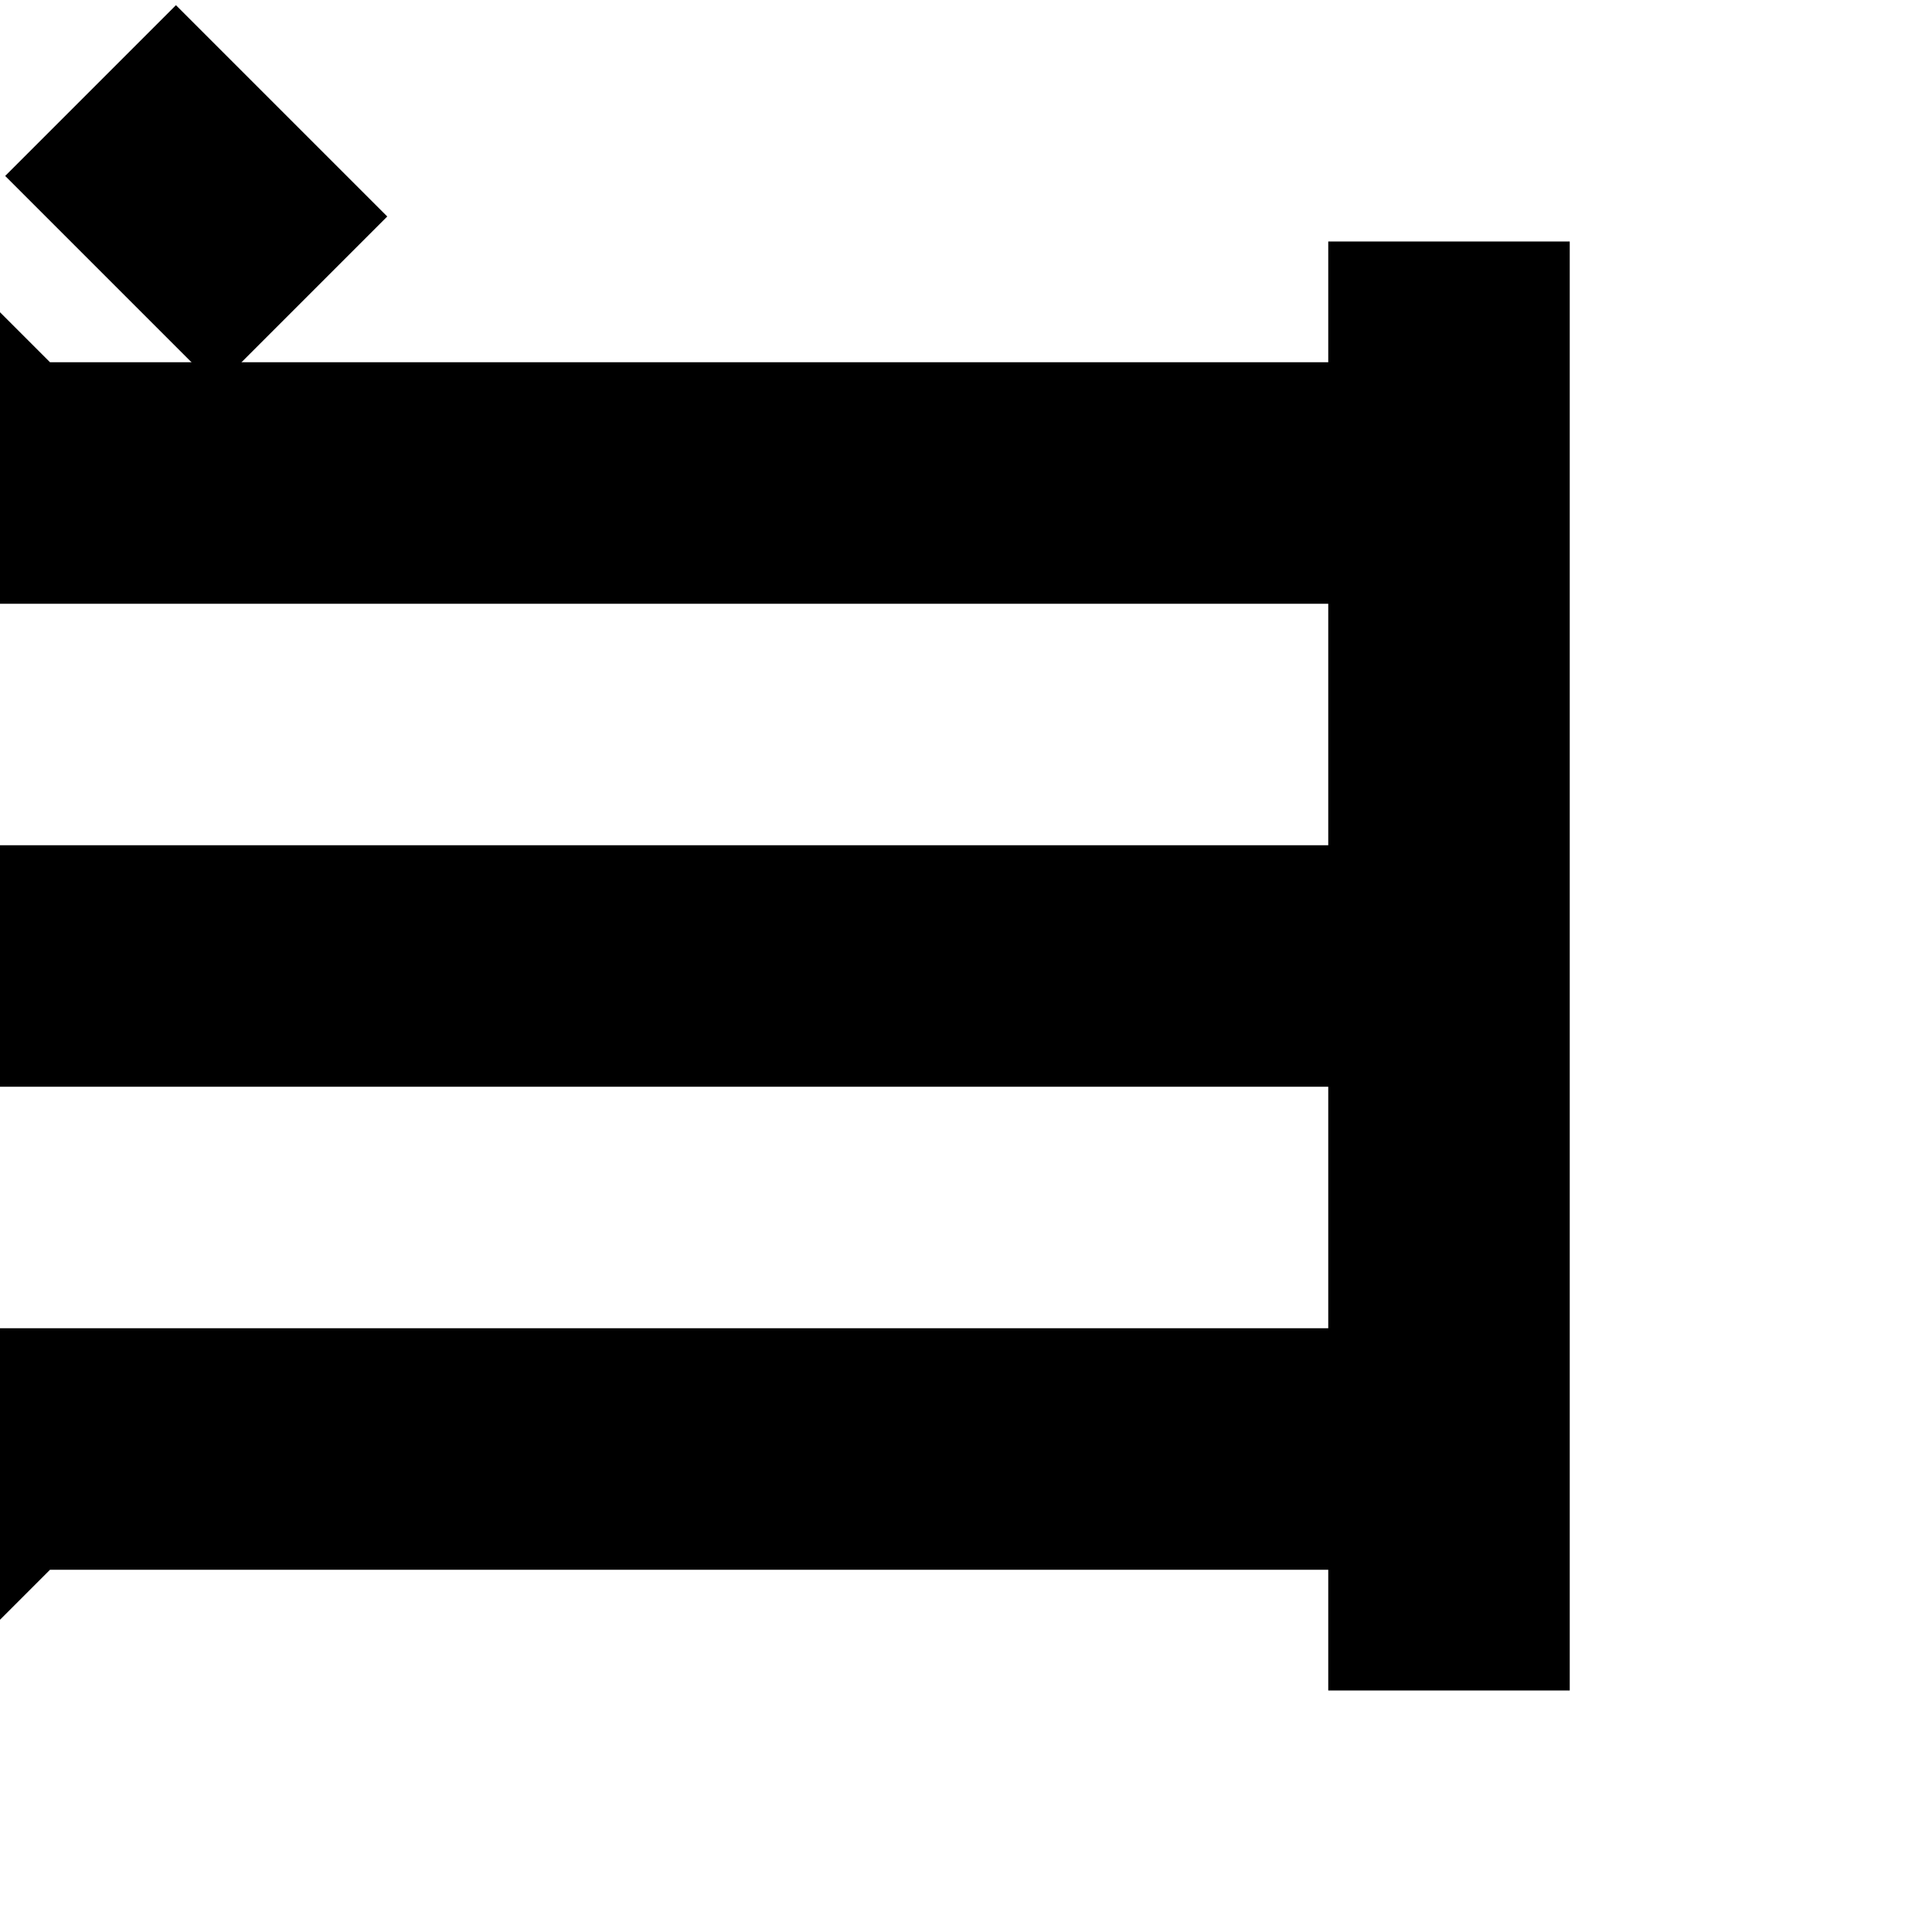
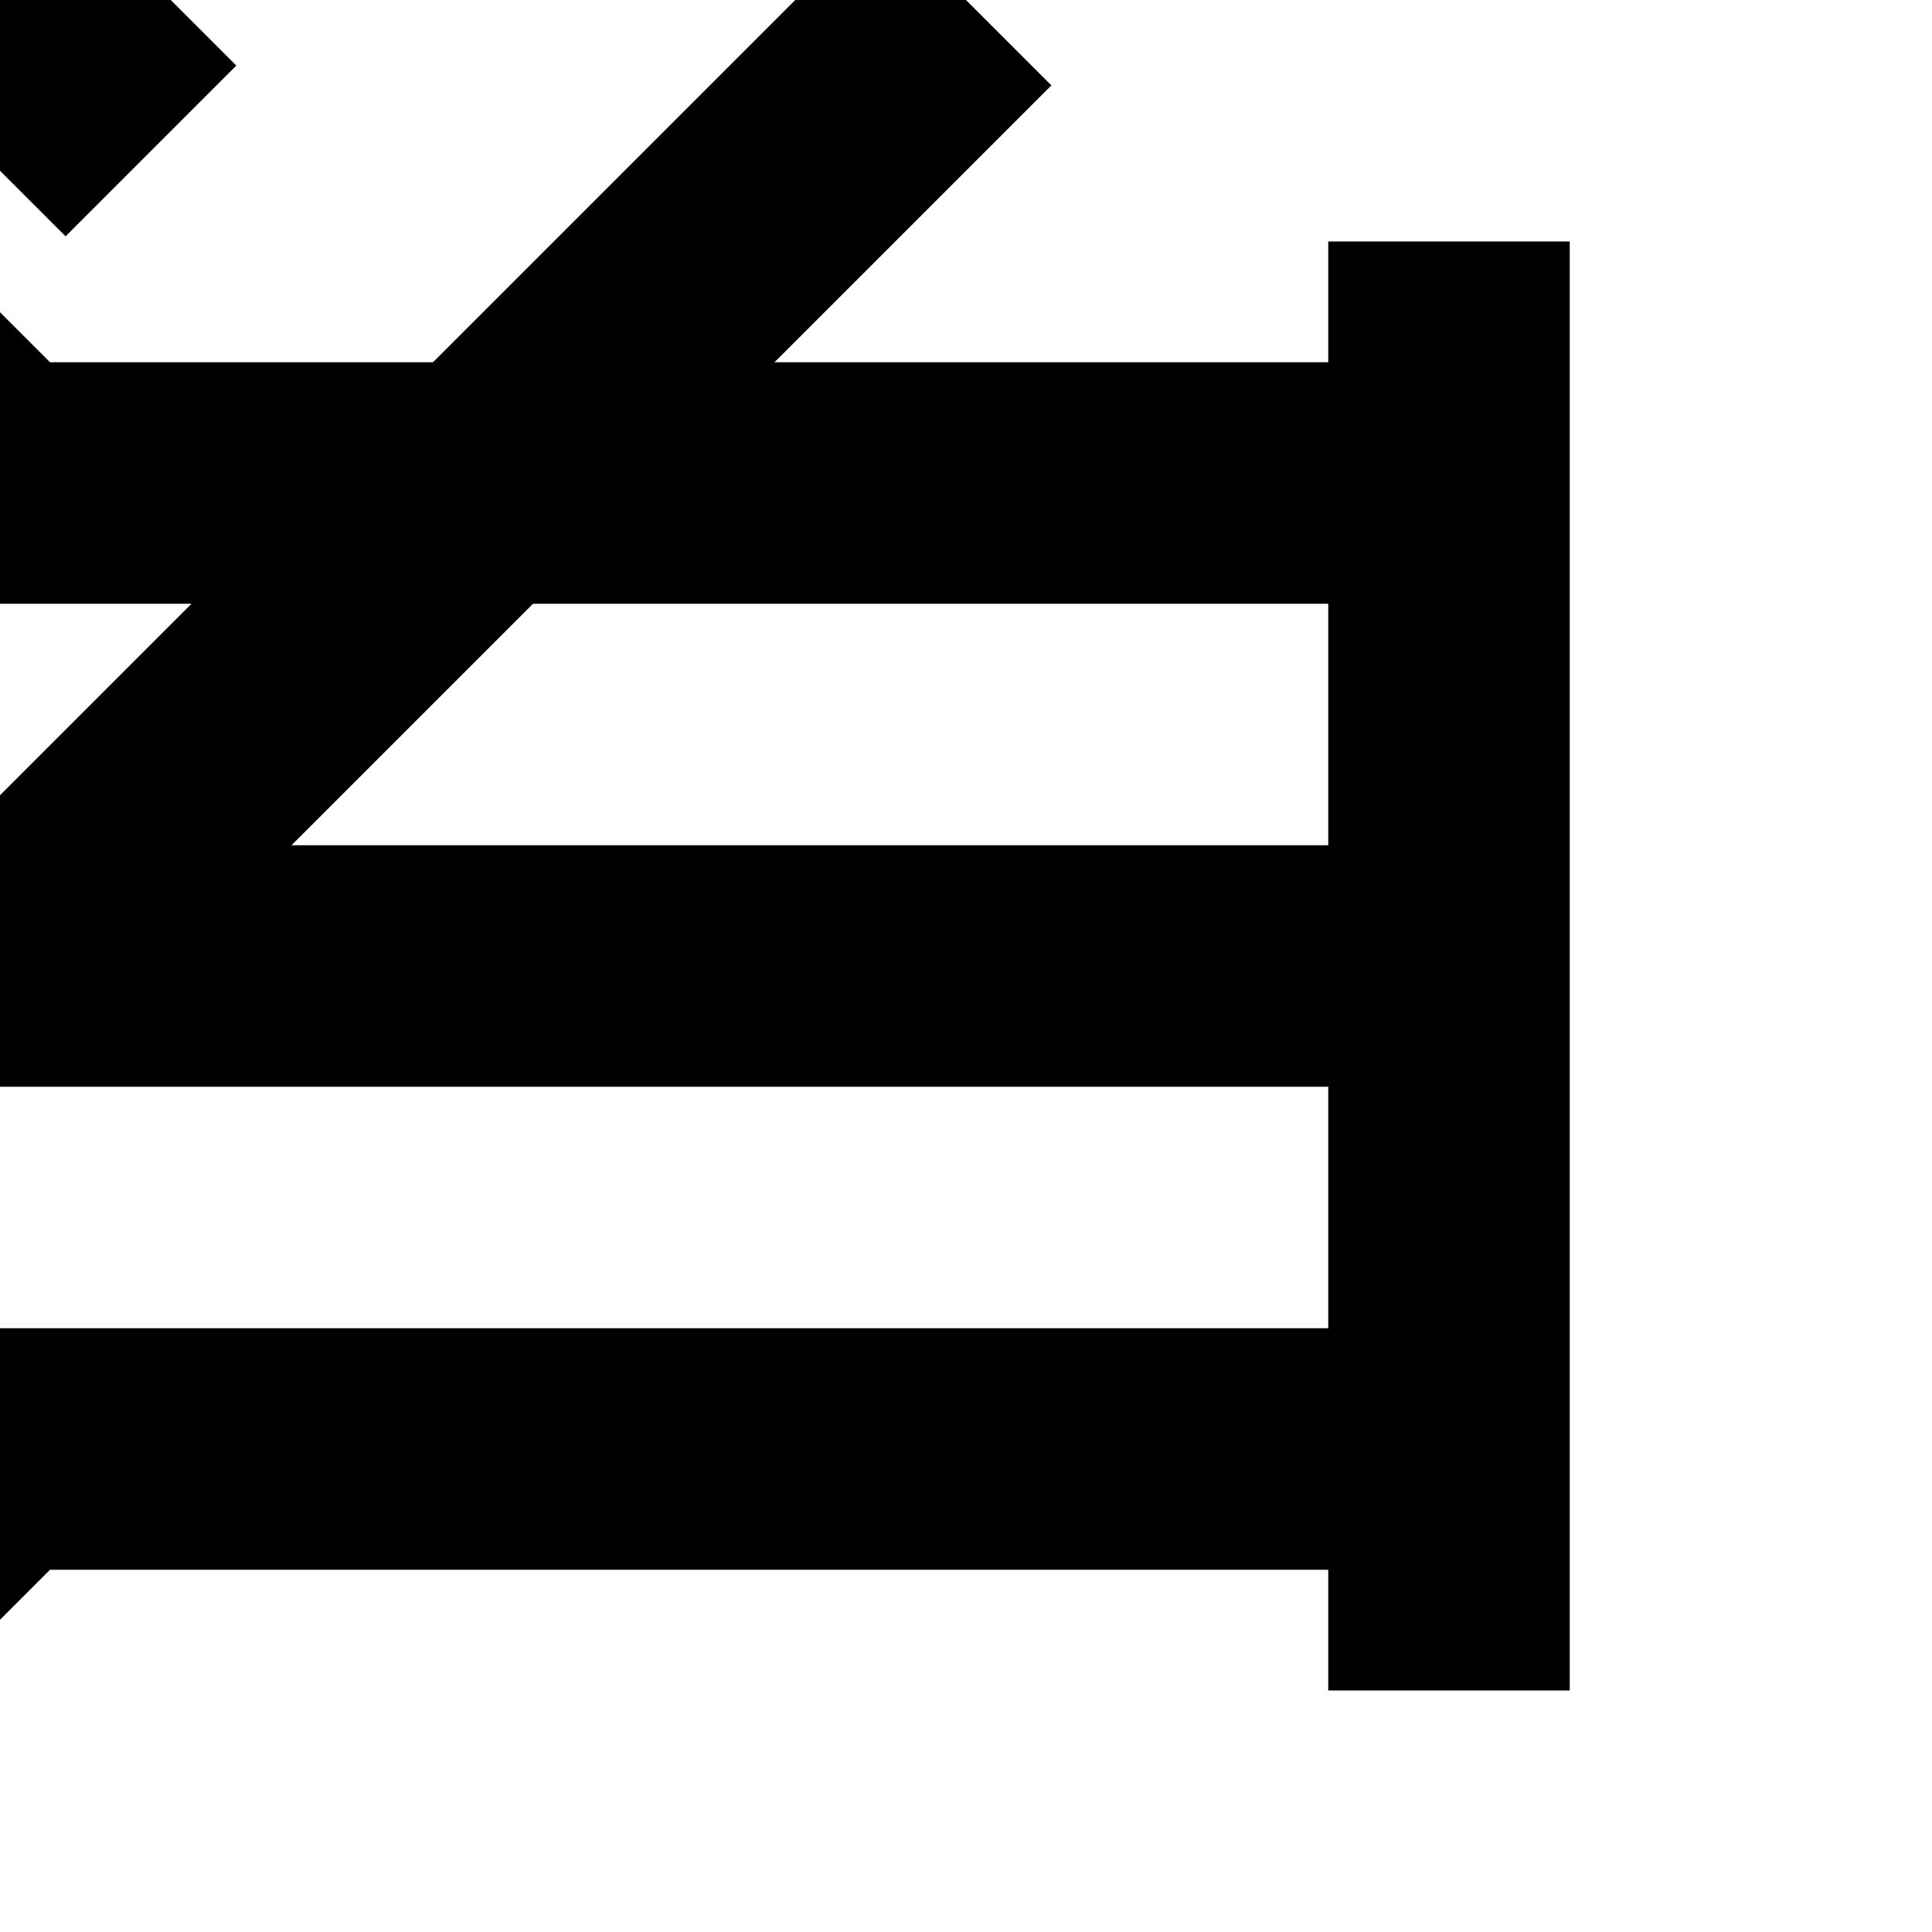
<svg xmlns="http://www.w3.org/2000/svg" id="svg8" version="1.1" viewBox="0 0 135.467 135.467" height="512" width="512">
  <defs id="defs2" />
  <path style="fill:none;fill-rule:evenodd;stroke:#000000;stroke-width:16.933;stroke-linecap:butt;stroke-linejoin:miter;stroke-opacity:1;stroke-miterlimit:4;stroke-dasharray:none" d="M 0,67.733 H 101.6" id="path5847" />
  <path style="fill:none;fill-rule:evenodd;stroke:#000000;stroke-width:16.933;stroke-linecap:butt;stroke-linejoin:miter;stroke-opacity:1;stroke-miterlimit:4;stroke-dasharray:none" d="M 101.6,33.867 H 0 L -16.933,16.933" id="path5849" />
  <path style="fill:none;fill-rule:evenodd;stroke:#000000;stroke-width:16.933;stroke-linecap:butt;stroke-linejoin:miter;stroke-opacity:1;stroke-miterlimit:4;stroke-dasharray:none" d="M 101.6,101.6 H 0 l -16.933,16.933" id="path5851" />
  <path style="fill:none;fill-rule:evenodd;stroke:#000000;stroke-width:16.933;stroke-linecap:butt;stroke-linejoin:miter;stroke-opacity:1;stroke-miterlimit:4;stroke-dasharray:none" d="M 101.6,118.533 V 16.933" id="path5853" />
  <defs id="defs2" />
-   <path id="path4597" d="M 21.167,21.167 6.35,6.35" style="fill:none;fill-rule:evenodd;stroke:#000000;stroke-width:16.933;stroke-linecap:butt;stroke-linejoin:miter;stroke-opacity:1;stroke-miterlimit:4;stroke-dasharray:none" />
+   <path id="path4597" d="M 10.583,10.583 -4.233,-4.233" style="fill:none;fill-rule:evenodd;stroke:#000000;stroke-width:16.933;stroke-linecap:butt;stroke-linejoin:miter;stroke-miterlimit:4;stroke-dasharray:none;stroke-opacity:1" />
+   <path style="fill:none;fill-rule:evenodd;stroke:#000000;stroke-width:16.933;stroke-linecap:butt;stroke-linejoin:miter;stroke-opacity:1;stroke-miterlimit:4;stroke-dasharray:none" d="M 0,67.733 67.733,2.5999998e-6" id="path5042" />
</svg>
